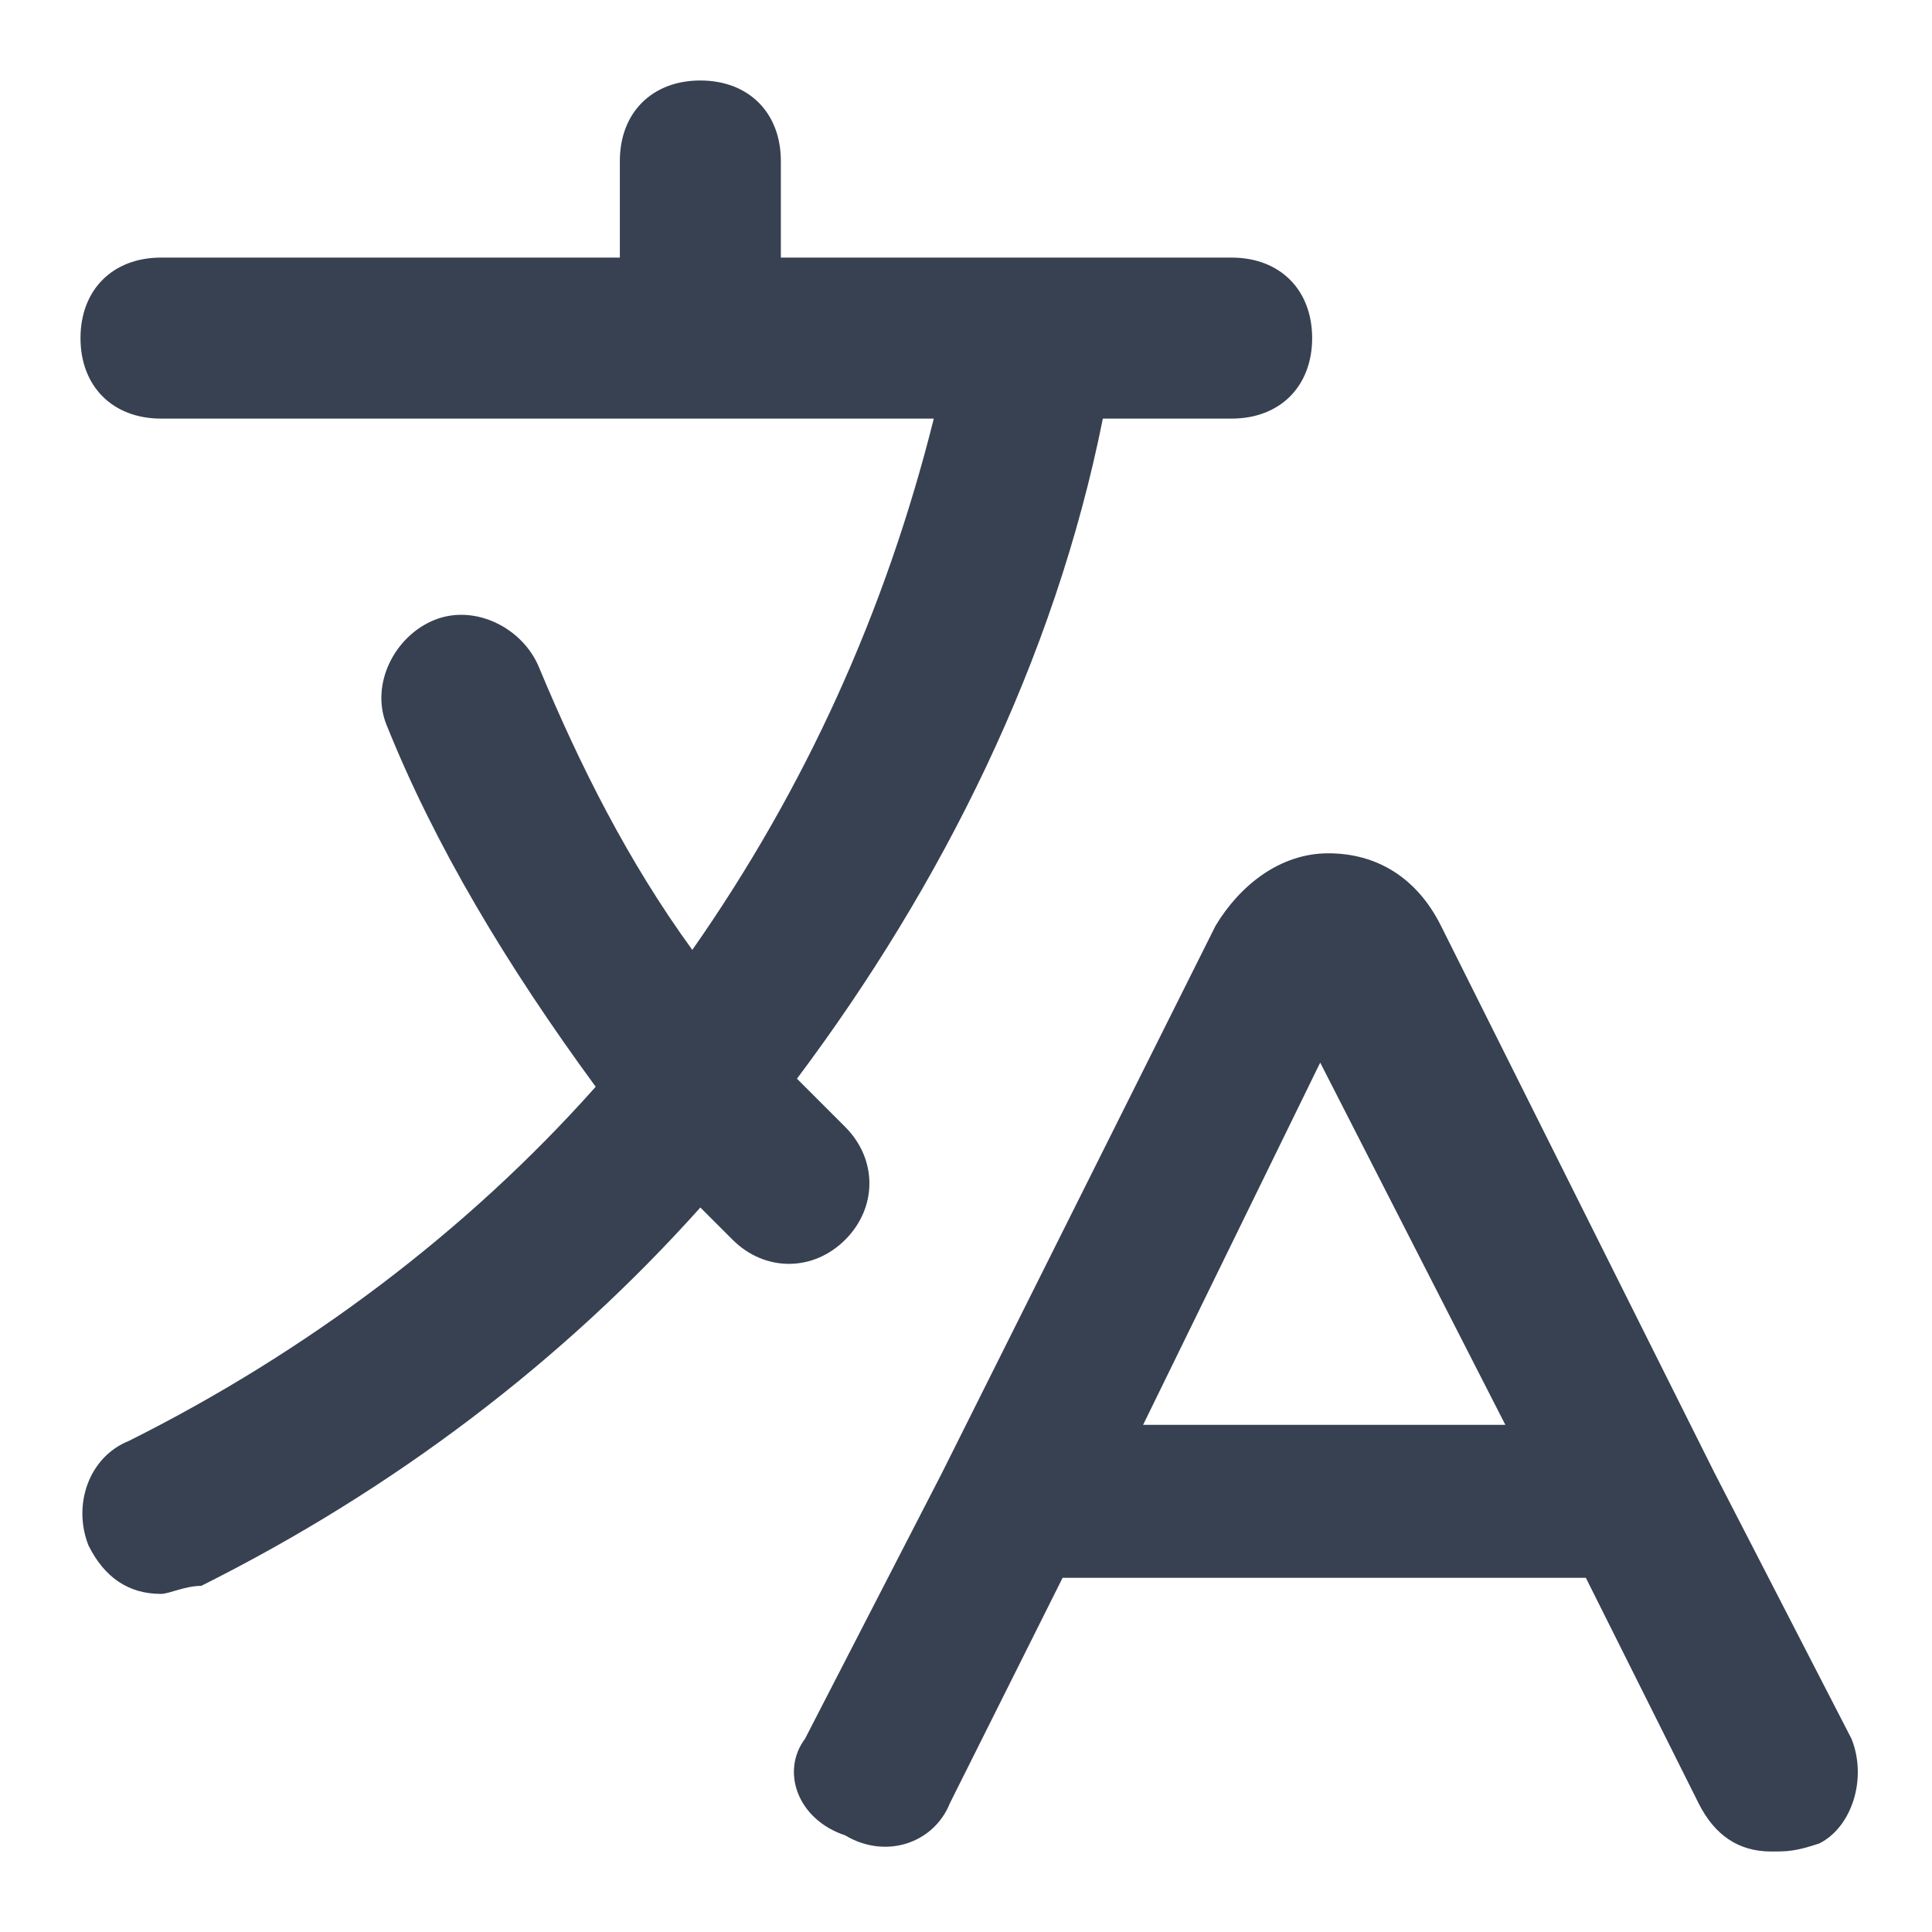
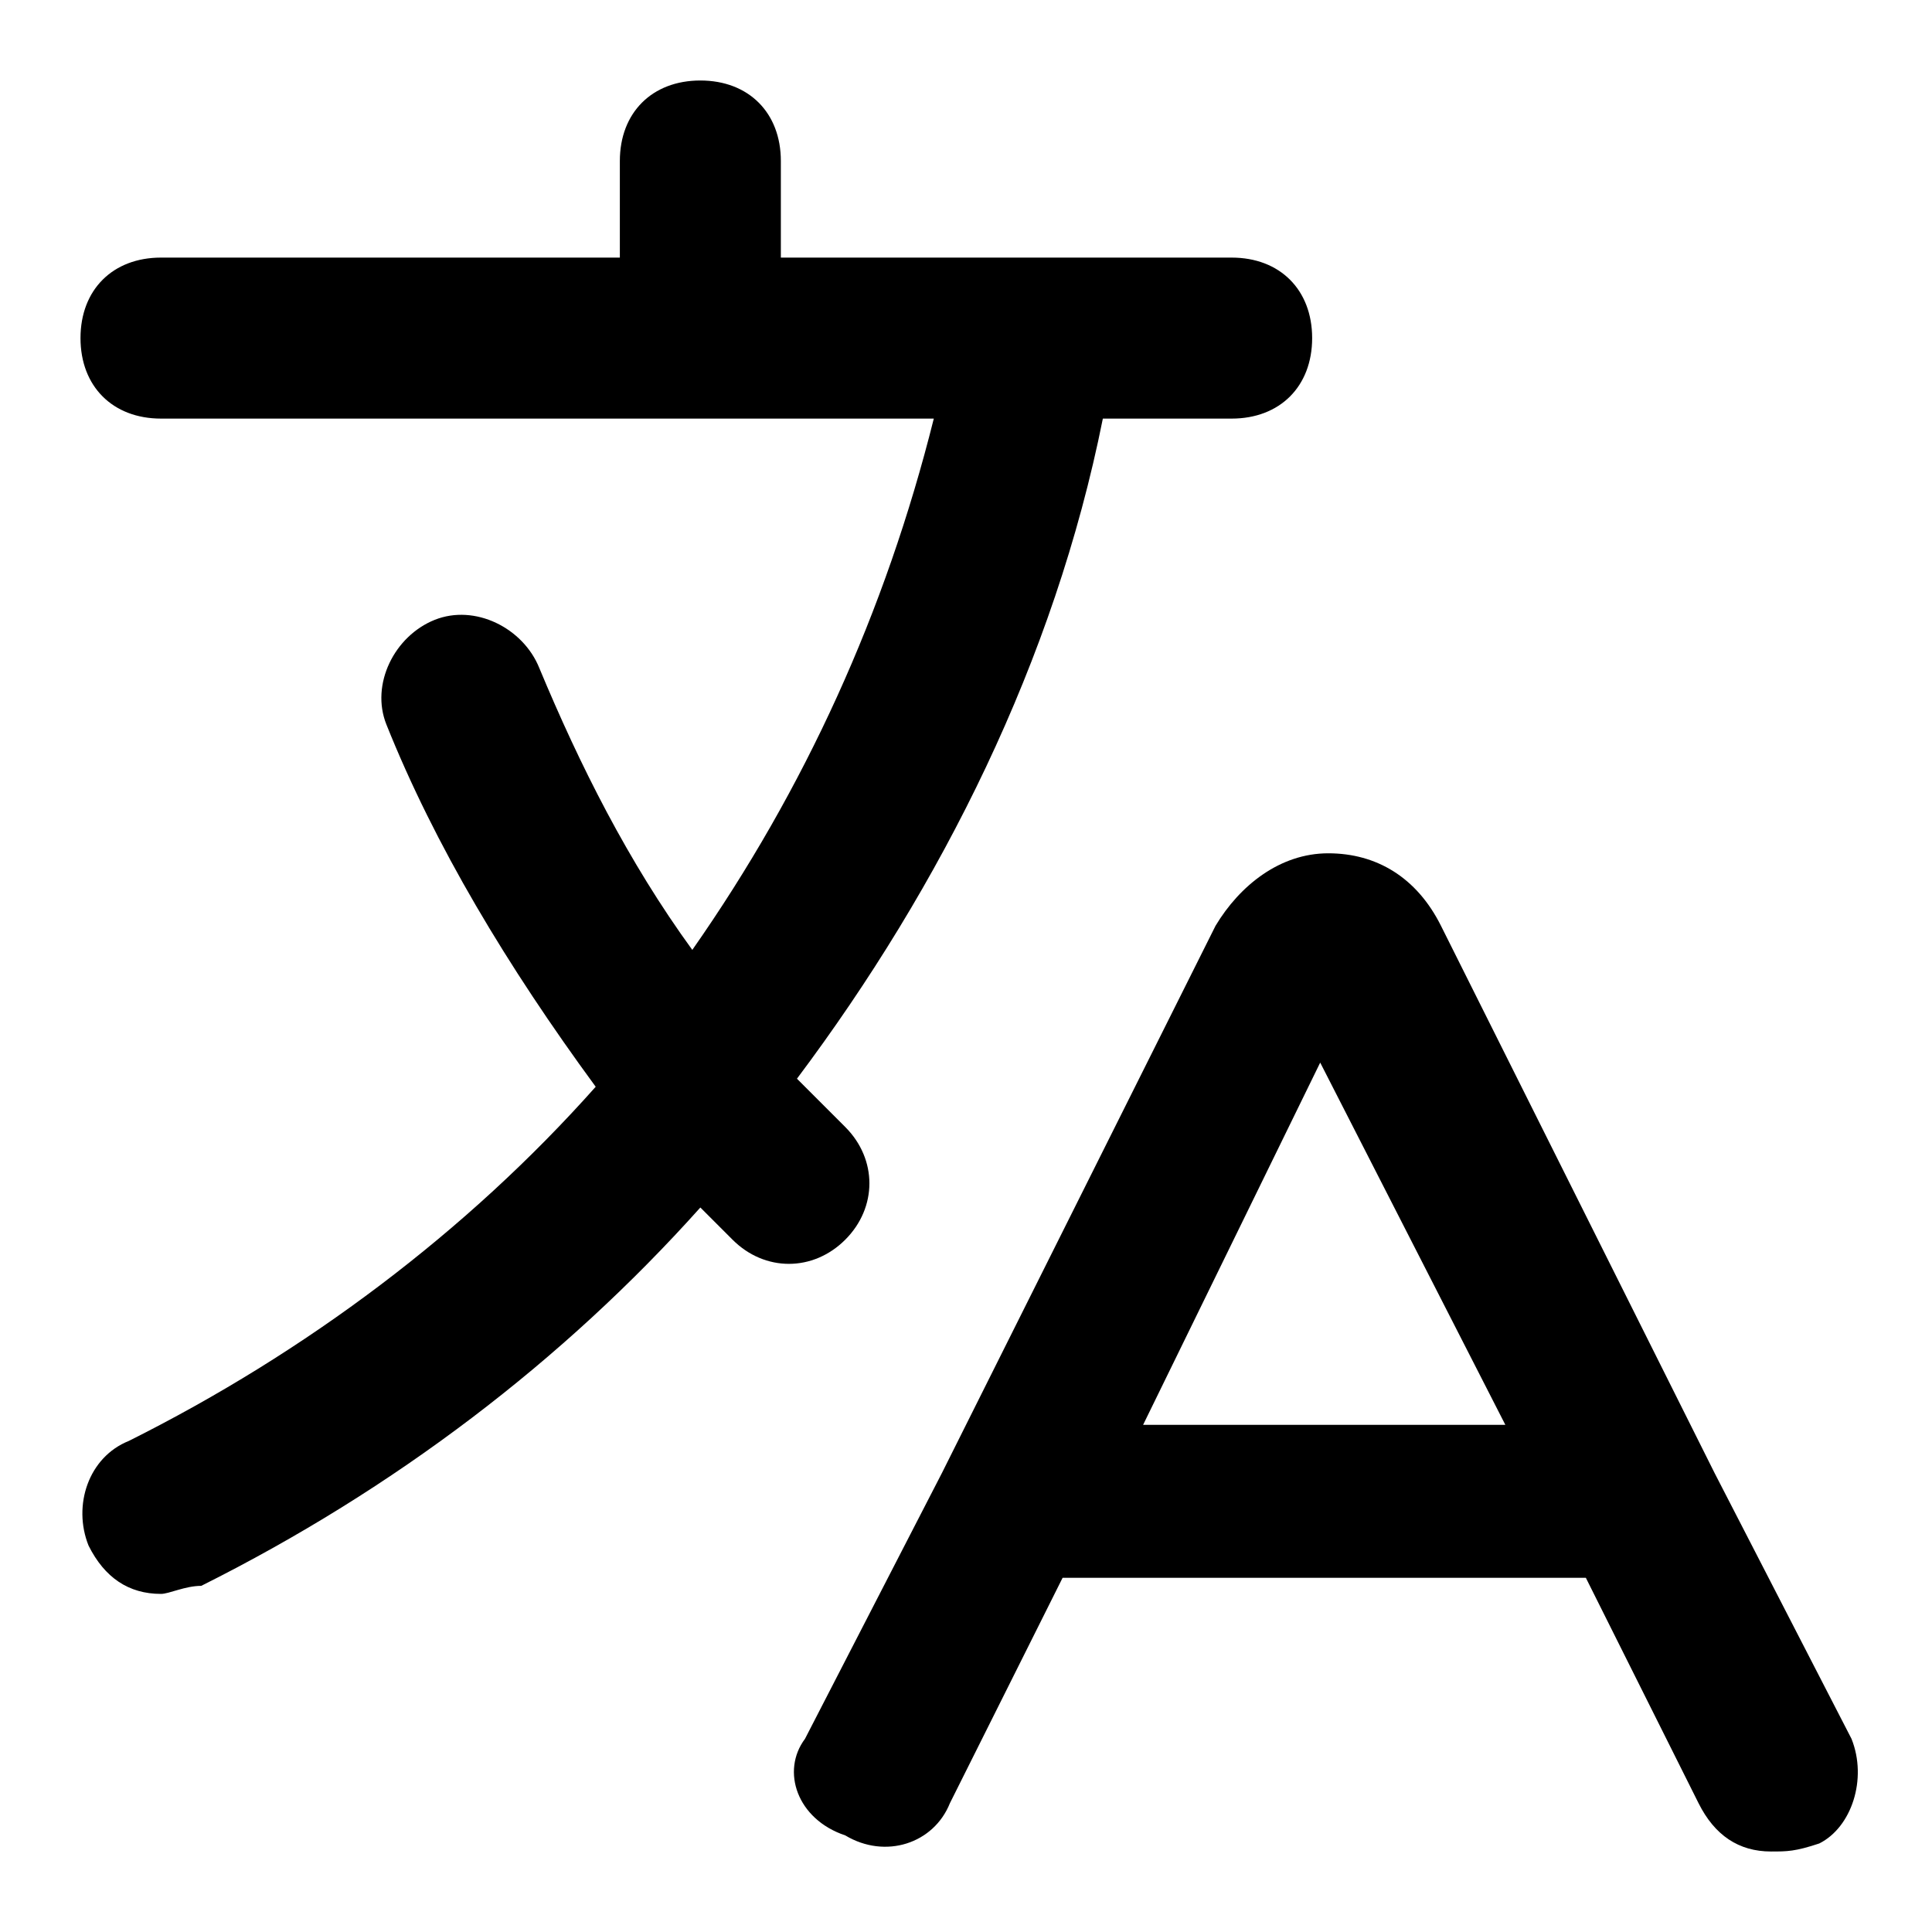
<svg xmlns="http://www.w3.org/2000/svg" t="1787288892328" class="icon" viewBox="0 0 1024 1024" version="1.1" p-id="3601" width="200" height="200">
-   <path d="M938.667 981.333c-17.067 0-29.867-8.533-38.4-25.6l-59.733-119.467h-277.333l-59.733 119.467c-8.533 21.333-34.133 29.867-55.467 17.067-25.6-8.533-34.133-34.133-21.333-51.2l72.533-140.8 145.067-290.133c12.8-21.333 34.133-38.4 59.733-38.4s46.933 12.8 59.733 38.4l145.067 290.133 72.533 140.8c8.533 21.333 0 46.933-17.067 55.467-12.8 4.267-17.067 4.267-25.6 4.267z m-332.8-226.133h192l-98.133-192-93.867 192zM85.333 844.8c-17.067 0-29.867-8.533-38.4-25.6-8.533-21.333 0-46.933 21.333-55.467 93.867-46.933 179.2-110.933 247.467-187.733-46.933-64-85.333-128-110.933-192-8.533-21.333 4.267-46.933 25.6-55.467 21.333-8.533 46.933 4.267 55.467 25.6 21.333 51.2 46.933 102.4 81.067 149.333 59.733-85.333 102.4-179.2 128-281.6H85.333c-25.6 0-42.667-17.067-42.667-42.667s17.067-42.667 42.667-42.667h243.2V85.333c0-25.6 17.067-42.667 42.667-42.667s42.667 17.067 42.667 42.667v51.2h238.933c25.6 0 42.667 17.067 42.667 42.667s-17.067 42.667-42.667 42.667h-68.267c-25.6 128-85.333 247.467-162.133 349.867l25.6 25.6c17.067 17.067 17.067 42.667 0 59.733-17.067 17.067-42.667 17.067-59.733 0l-17.067-17.067c-72.533 81.067-162.133 149.333-264.533 200.533-8.533 0-17.067 4.267-21.333 4.267z" fill="#374151" p-id="3602" />
+   <path d="M938.667 981.333c-17.067 0-29.867-8.533-38.4-25.6l-59.733-119.467h-277.333l-59.733 119.467c-8.533 21.333-34.133 29.867-55.467 17.067-25.6-8.533-34.133-34.133-21.333-51.2l72.533-140.8 145.067-290.133c12.8-21.333 34.133-38.4 59.733-38.4s46.933 12.8 59.733 38.4l145.067 290.133 72.533 140.8c8.533 21.333 0 46.933-17.067 55.467-12.8 4.267-17.067 4.267-25.6 4.267z m-332.8-226.133h192l-98.133-192-93.867 192zM85.333 844.8c-17.067 0-29.867-8.533-38.4-25.6-8.533-21.333 0-46.933 21.333-55.467 93.867-46.933 179.2-110.933 247.467-187.733-46.933-64-85.333-128-110.933-192-8.533-21.333 4.267-46.933 25.6-55.467 21.333-8.533 46.933 4.267 55.467 25.6 21.333 51.2 46.933 102.4 81.067 149.333 59.733-85.333 102.4-179.2 128-281.6H85.333c-25.6 0-42.667-17.067-42.667-42.667s17.067-42.667 42.667-42.667h243.2V85.333c0-25.6 17.067-42.667 42.667-42.667s42.667 17.067 42.667 42.667v51.2h238.933c25.6 0 42.667 17.067 42.667 42.667s-17.067 42.667-42.667 42.667h-68.267c-25.6 128-85.333 247.467-162.133 349.867l25.6 25.6c17.067 17.067 17.067 42.667 0 59.733-17.067 17.067-42.667 17.067-59.733 0l-17.067-17.067c-72.533 81.067-162.133 149.333-264.533 200.533-8.533 0-17.067 4.267-21.333 4.267z" fill="currentColor" p-id="3602" />
</svg>
